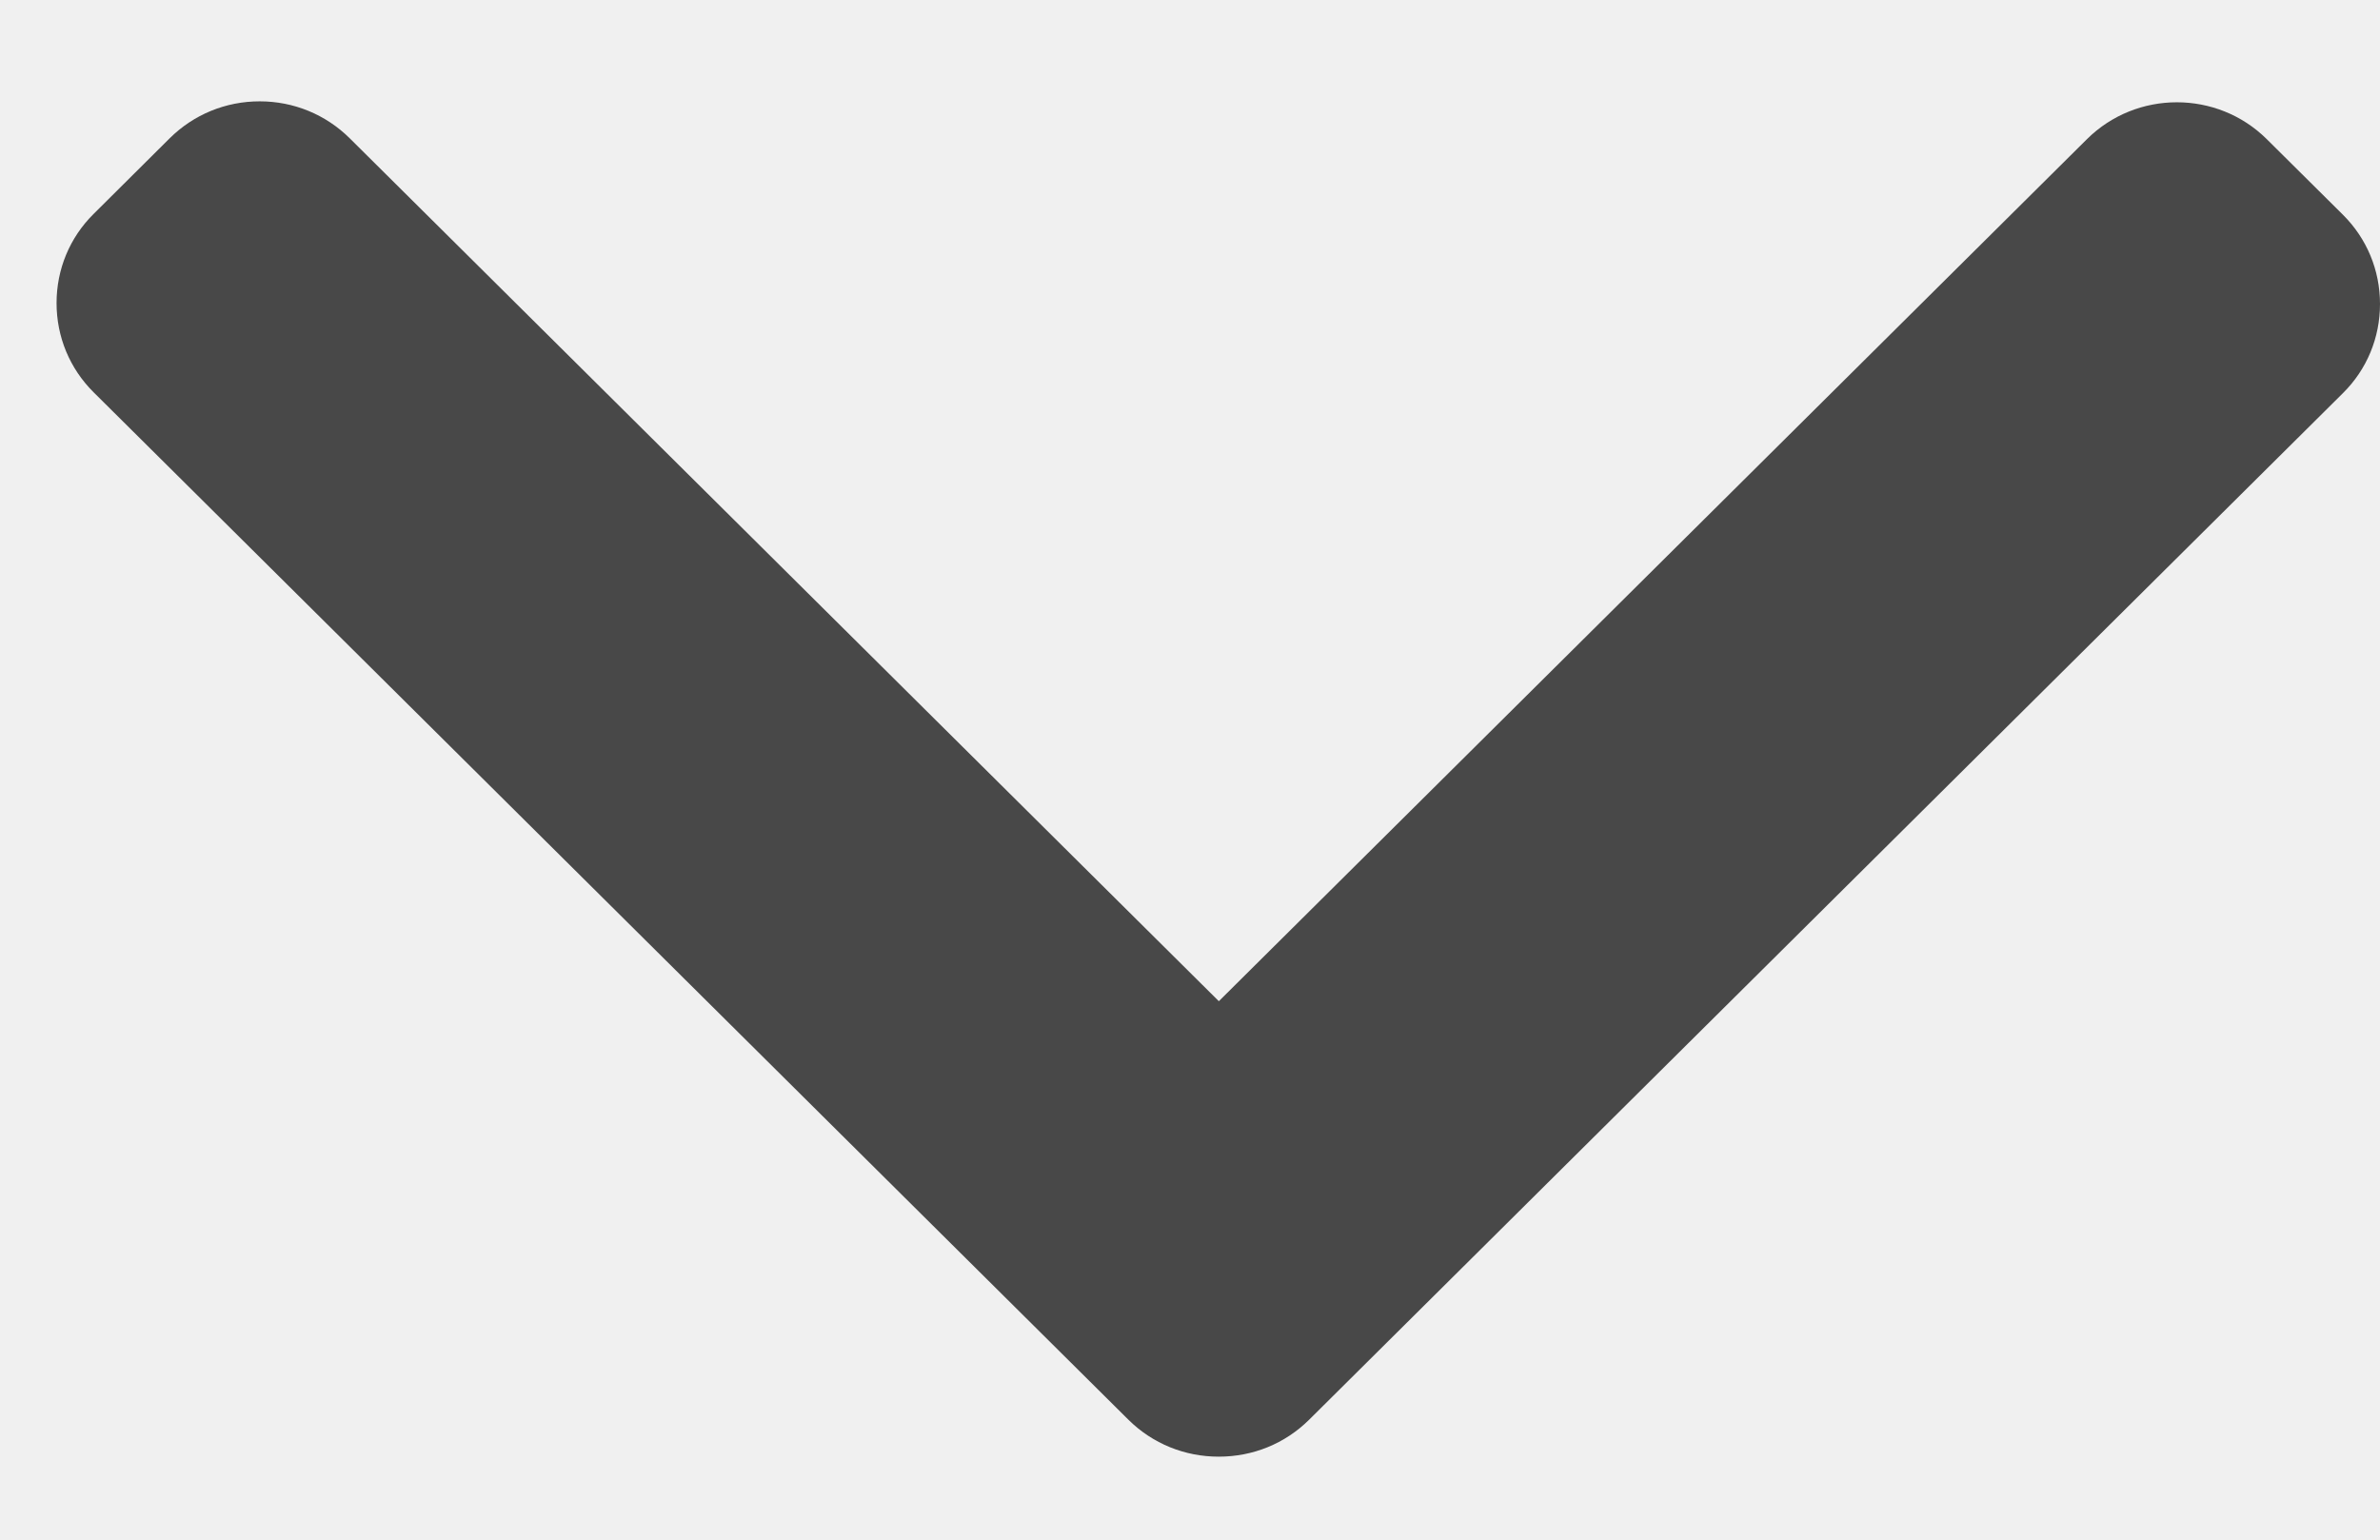
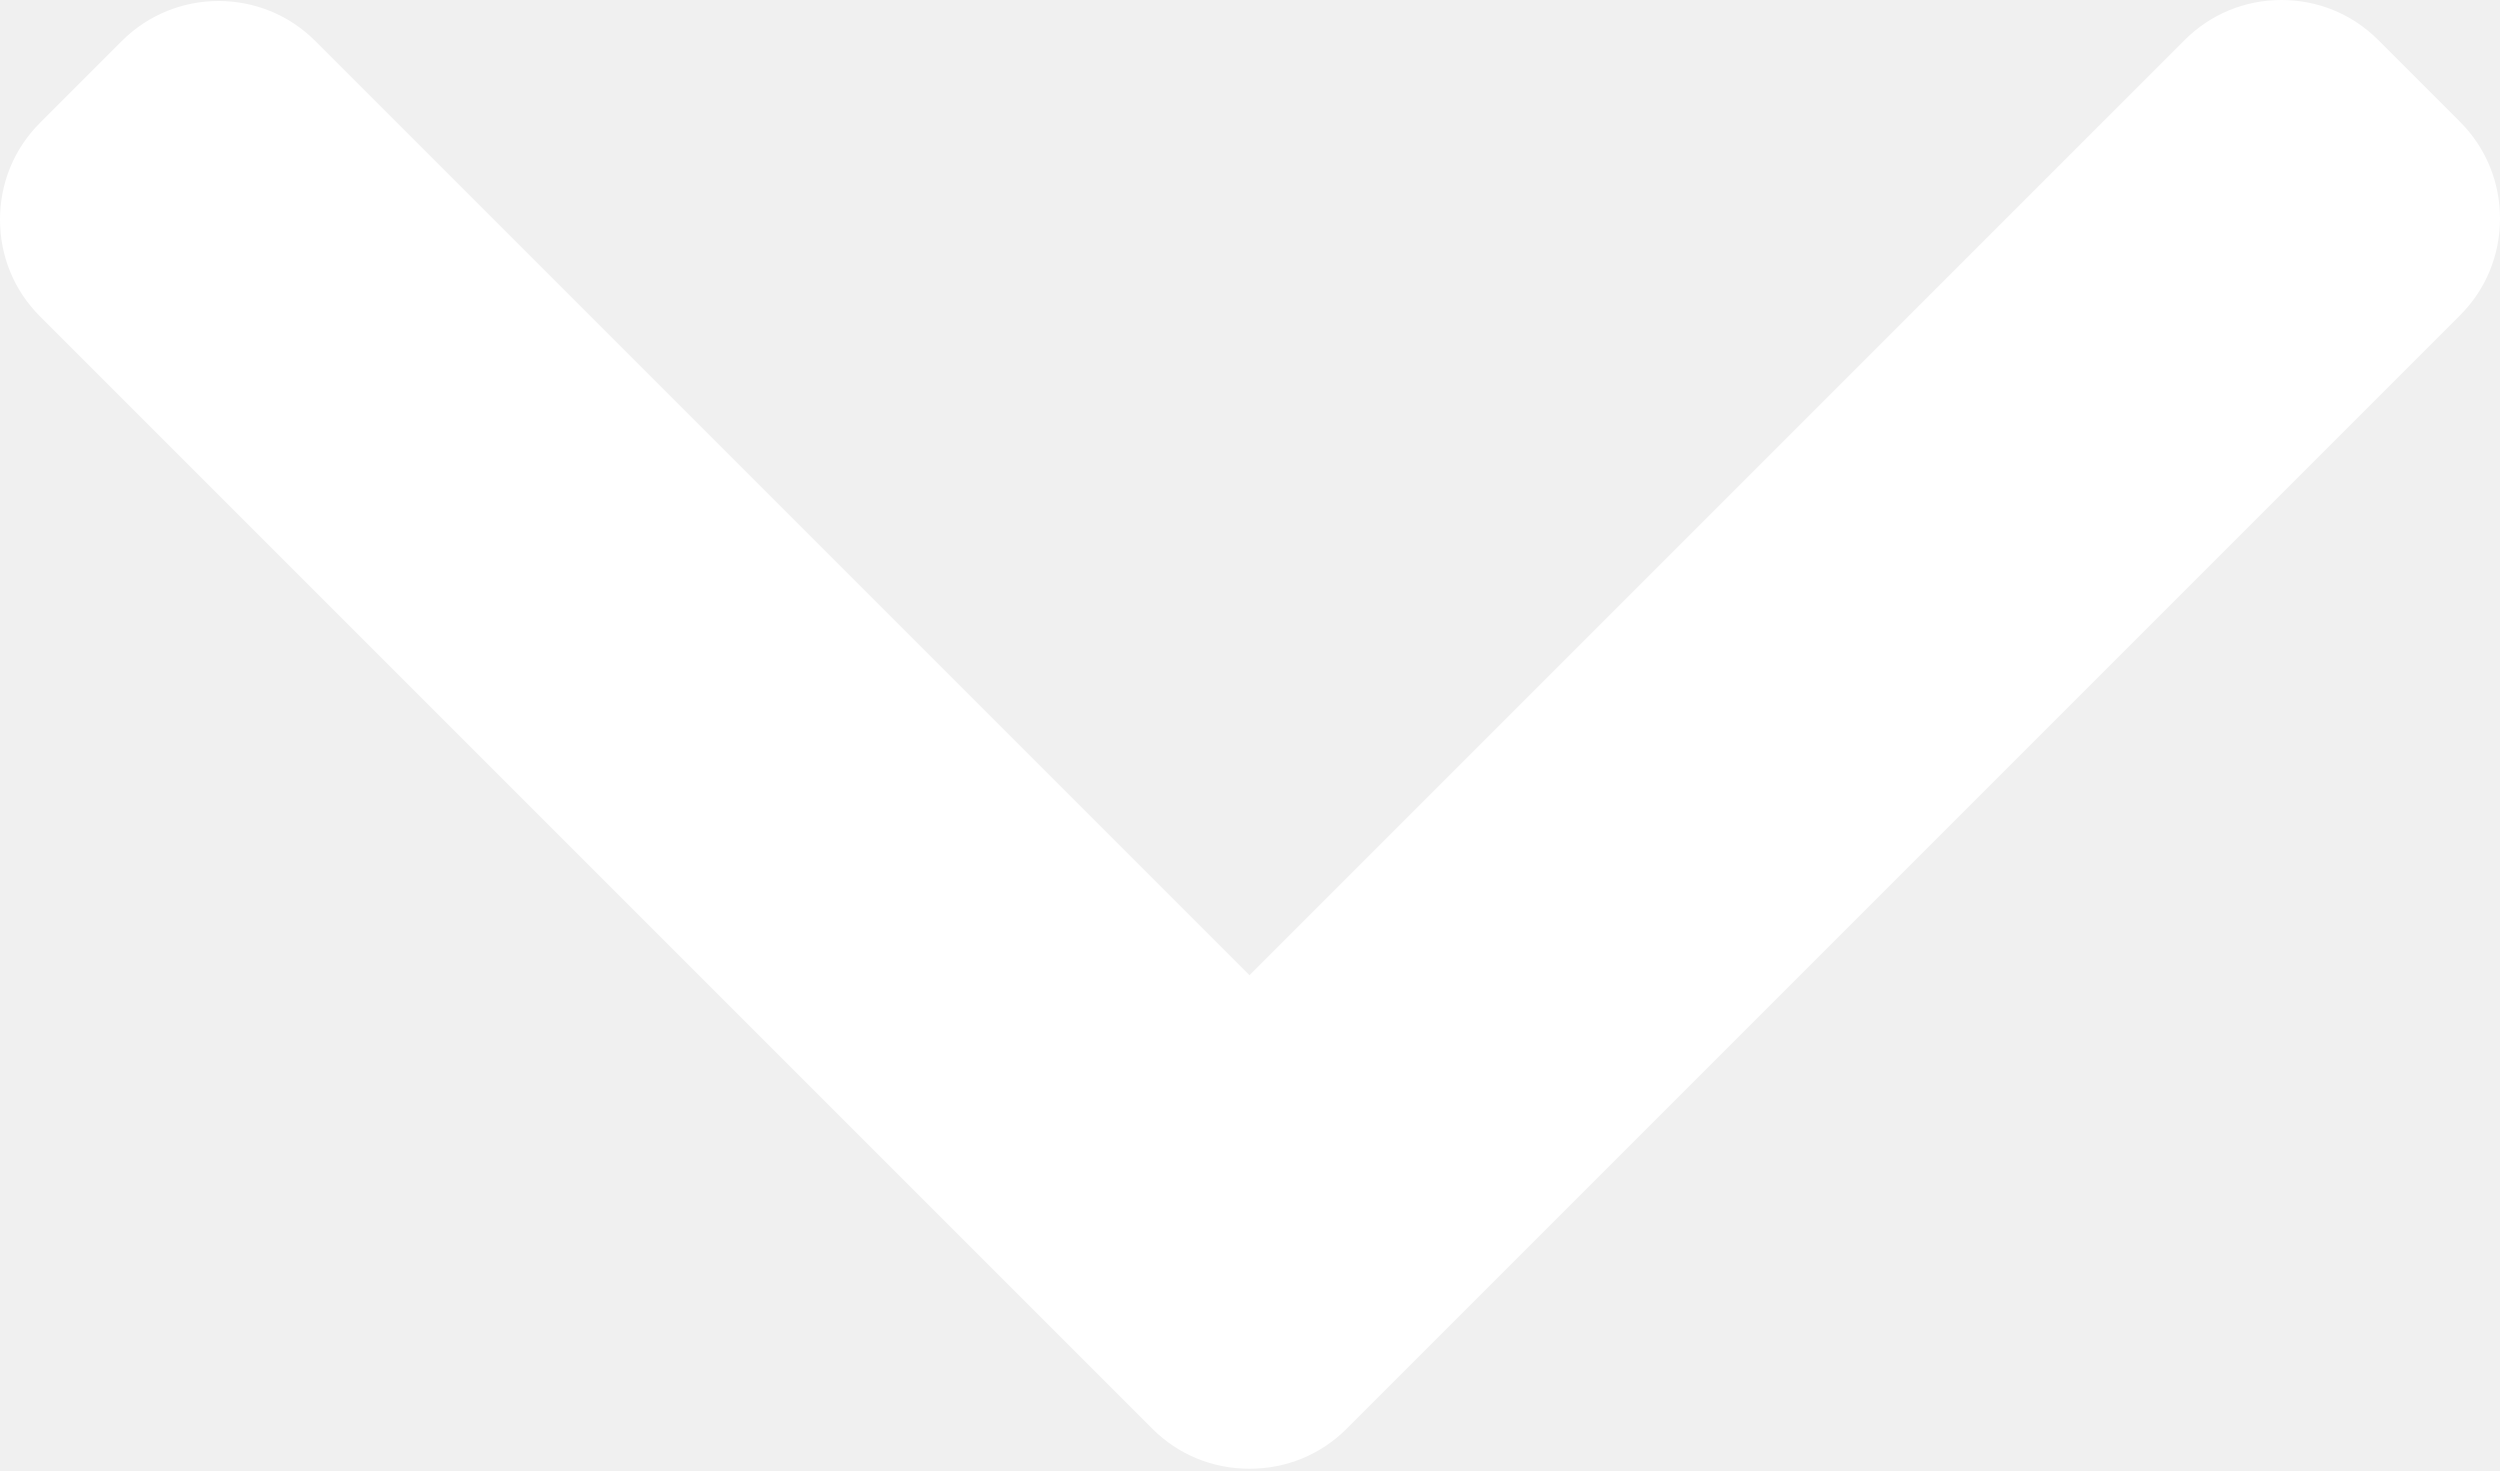
- <svg xmlns="http://www.w3.org/2000/svg" width="17" height="11" viewBox="0 0 17 11" fill="none">
-   <path d="M9.35 10.144L16.735 2.809C16.906 2.64 17 2.413 17 2.172C17 1.93 16.906 1.704 16.735 1.534L16.191 0.994C15.837 0.643 15.261 0.643 14.907 0.994L8.706 7.153L2.497 0.987C2.326 0.818 2.098 0.724 1.855 0.724C1.612 0.724 1.384 0.818 1.213 0.987L0.669 1.528C0.498 1.697 0.404 1.924 0.404 2.165C0.404 2.407 0.498 2.633 0.669 2.803L8.061 10.144C8.233 10.314 8.462 10.407 8.705 10.407C8.95 10.407 9.178 10.314 9.35 10.144Z" fill="#484848" />
+ <svg xmlns="http://www.w3.org/2000/svg" width="1127" height="663" viewBox="0 0 1127 663" fill="none">
+   <path d="M519.524 644.126L18.004 142.596C6.395 130.997 0 115.512 0 99.001C0 82.49 6.395 67.006 18.004 55.406L54.929 18.472C78.99 -5.562 118.096 -5.562 142.12 18.472L563.266 439.618L984.88 18.004C996.489 6.405 1011.96 0 1028.47 0C1044.99 0 1060.46 6.405 1072.08 18.004L1109 54.938C1120.6 66.547 1127 82.023 1127 98.534C1127 115.045 1120.6 130.529 1109 142.129L607.017 644.126C595.372 655.753 579.823 662.139 563.294 662.102C546.701 662.139 531.161 655.753 519.524 644.126Z" fill="white" />
</svg>
